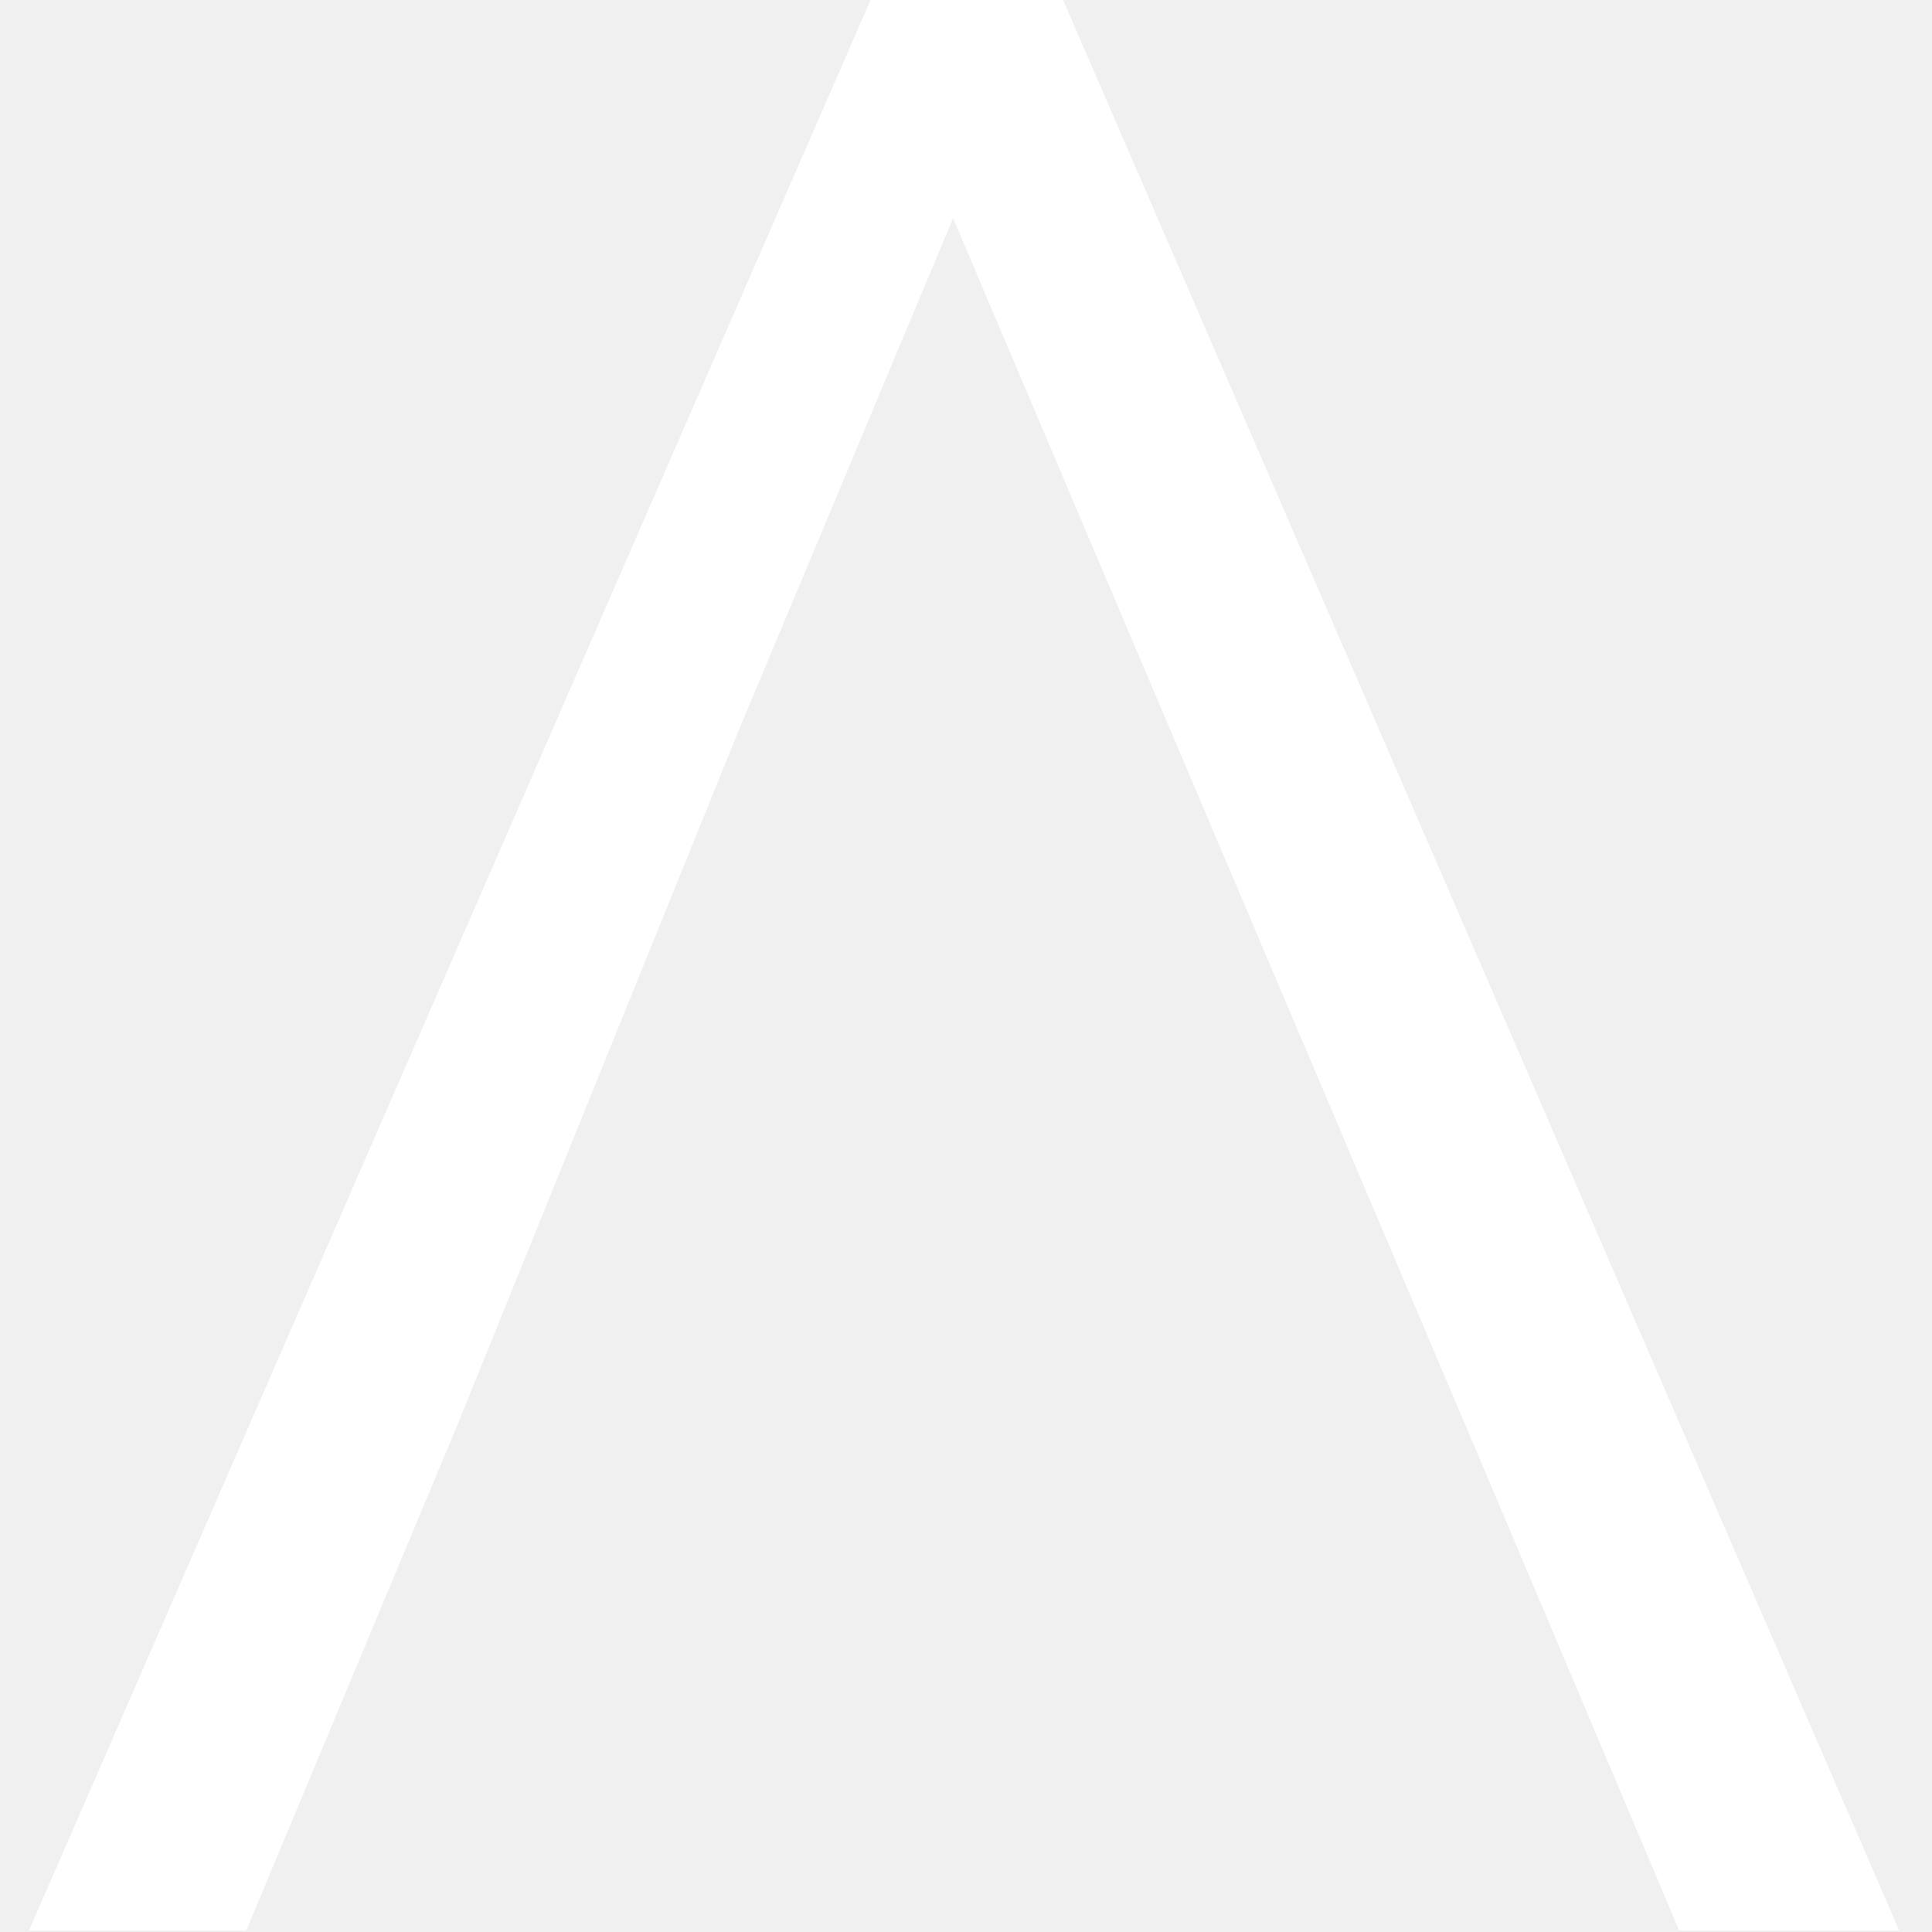
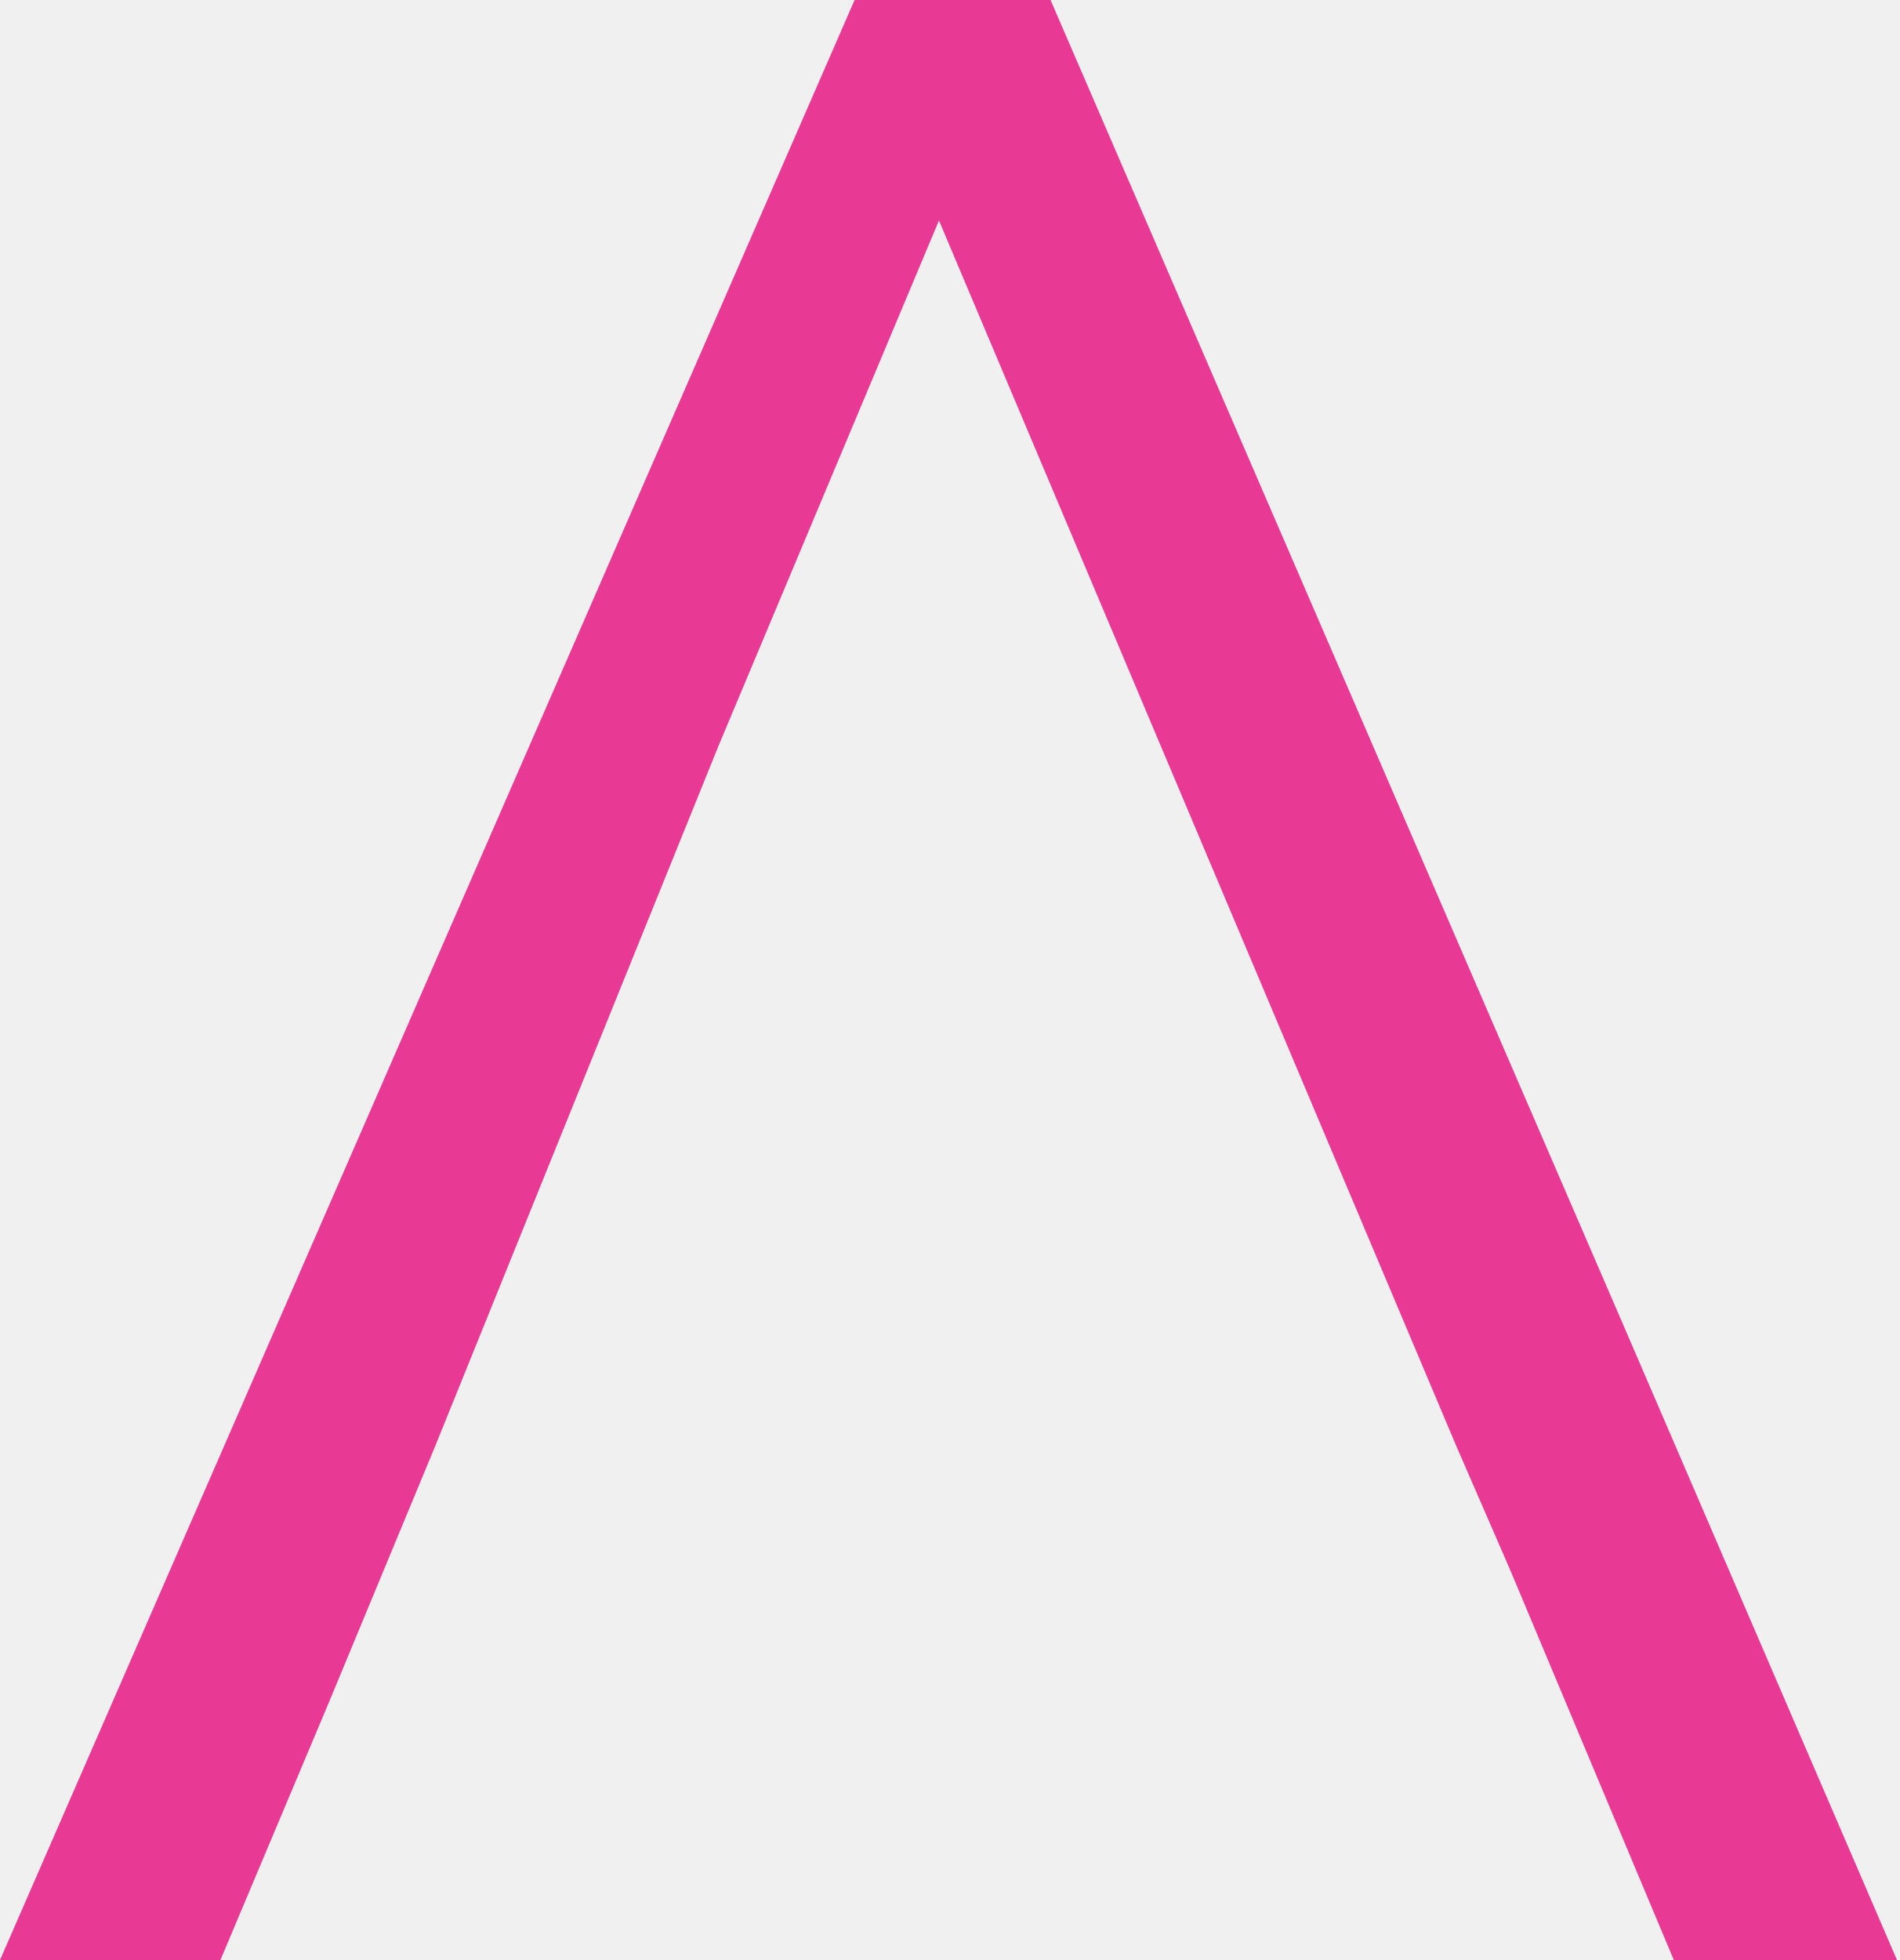
- <svg xmlns="http://www.w3.org/2000/svg" width="48" height="48">
-   <g>
-     <rect fill="none" id="canvas_background" height="402" width="582" y="-1" x="-1" />
-   </g>
-   <g>
-     <g stroke="null" id="layer1">
-       <path fill="#ffffff" fill-rule="evenodd" stroke-width="0.265" id="Combined-Shape" d="m11.38,35.363l-2.631,6.3l-2.631,6.3l-5.398,0l20.909,-47.964l4.783,0l14.1,32.557l6.673,15.407l-5.466,0l-4.032,-9.533l-1.298,-3.068l-13.852,0l-11.157,0zm25.009,0l-12.71,-29.943l-5.36,12.809l-6.939,17.134l25.009,0z" />
-     </g>
-   </g>
+ <svg xmlns="http://www.w3.org/2000/svg" version="1.1" id="svg3764" x="0px" y="0px" viewBox="0 0 69.8 72" style="enable-background:new 0 0 69.8 72;" xml:space="preserve">
+   <style type="text/css">
+ 	.st0{fill-rule:evenodd;clip-rule:evenodd;fill:#E83995;}
+ </style>
+   <polygon class="st0" points="59.7,48.8 38.6,0 31.4,0 0,72 8.1,72 12.1,62.5 16,53.1 26.4,27.4 34.5,8.1 53.5,53.1 55.5,57.7   61.5,72 69.7,72 " />
</svg>
